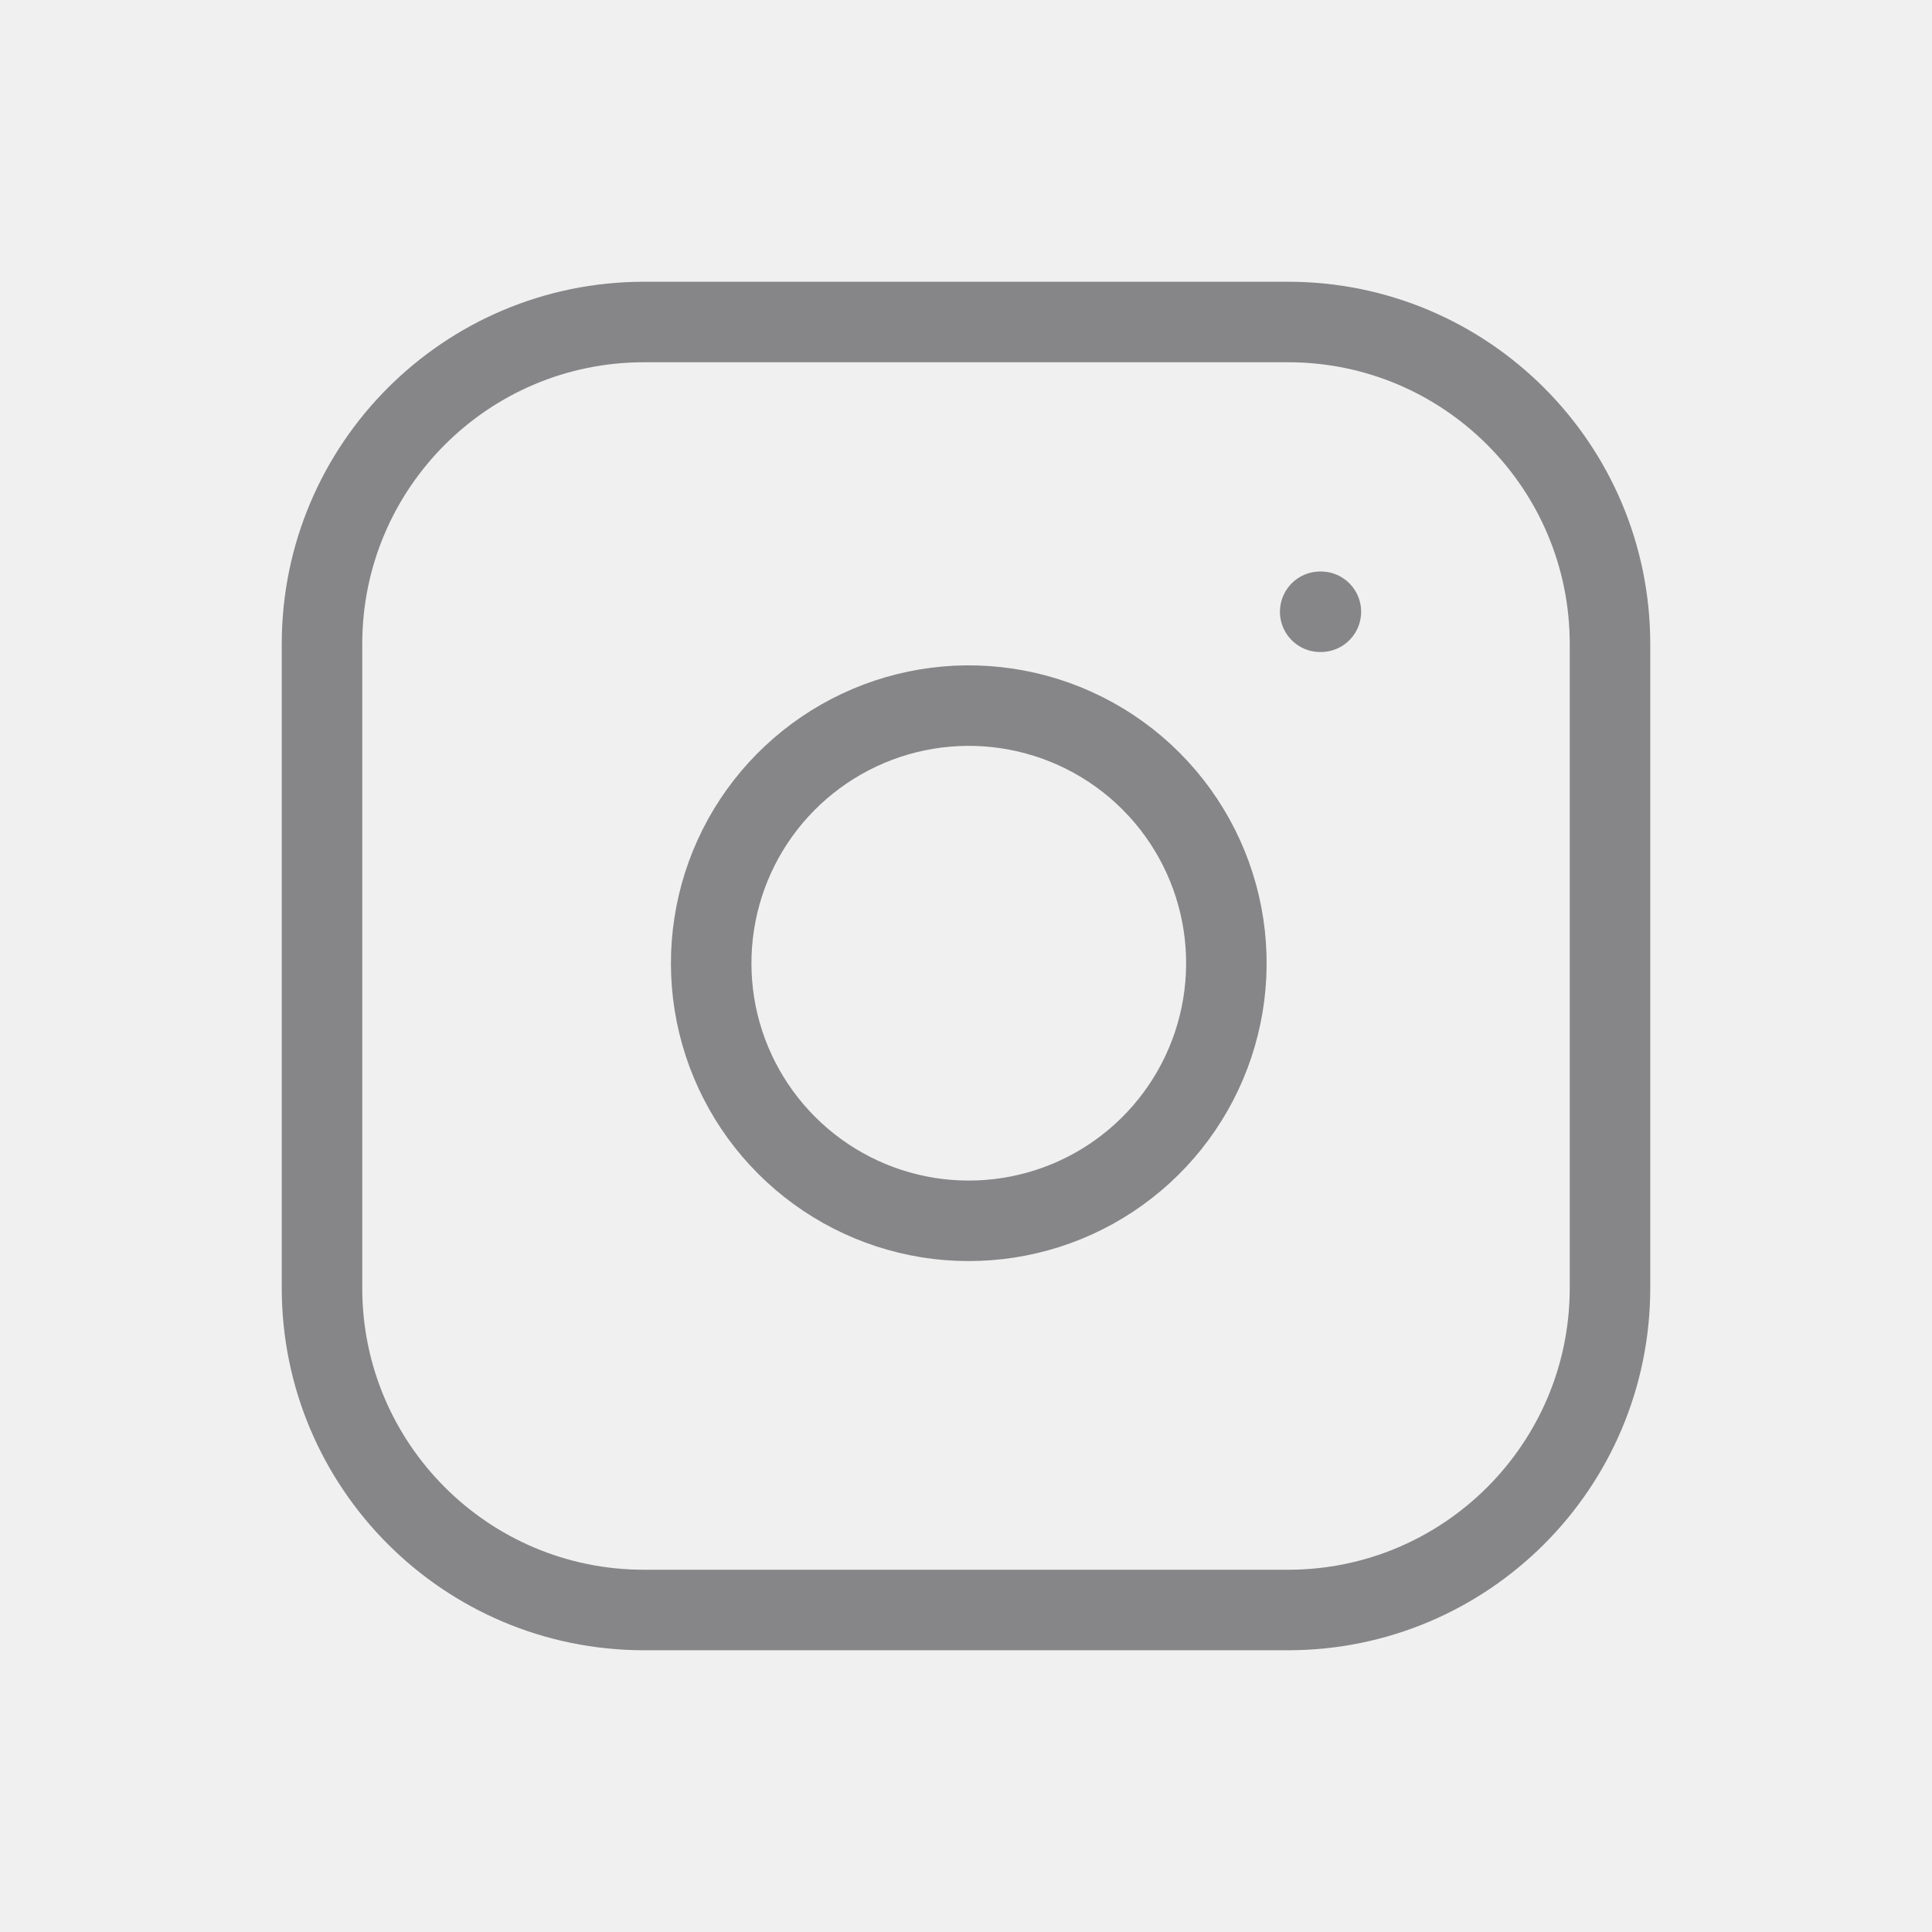
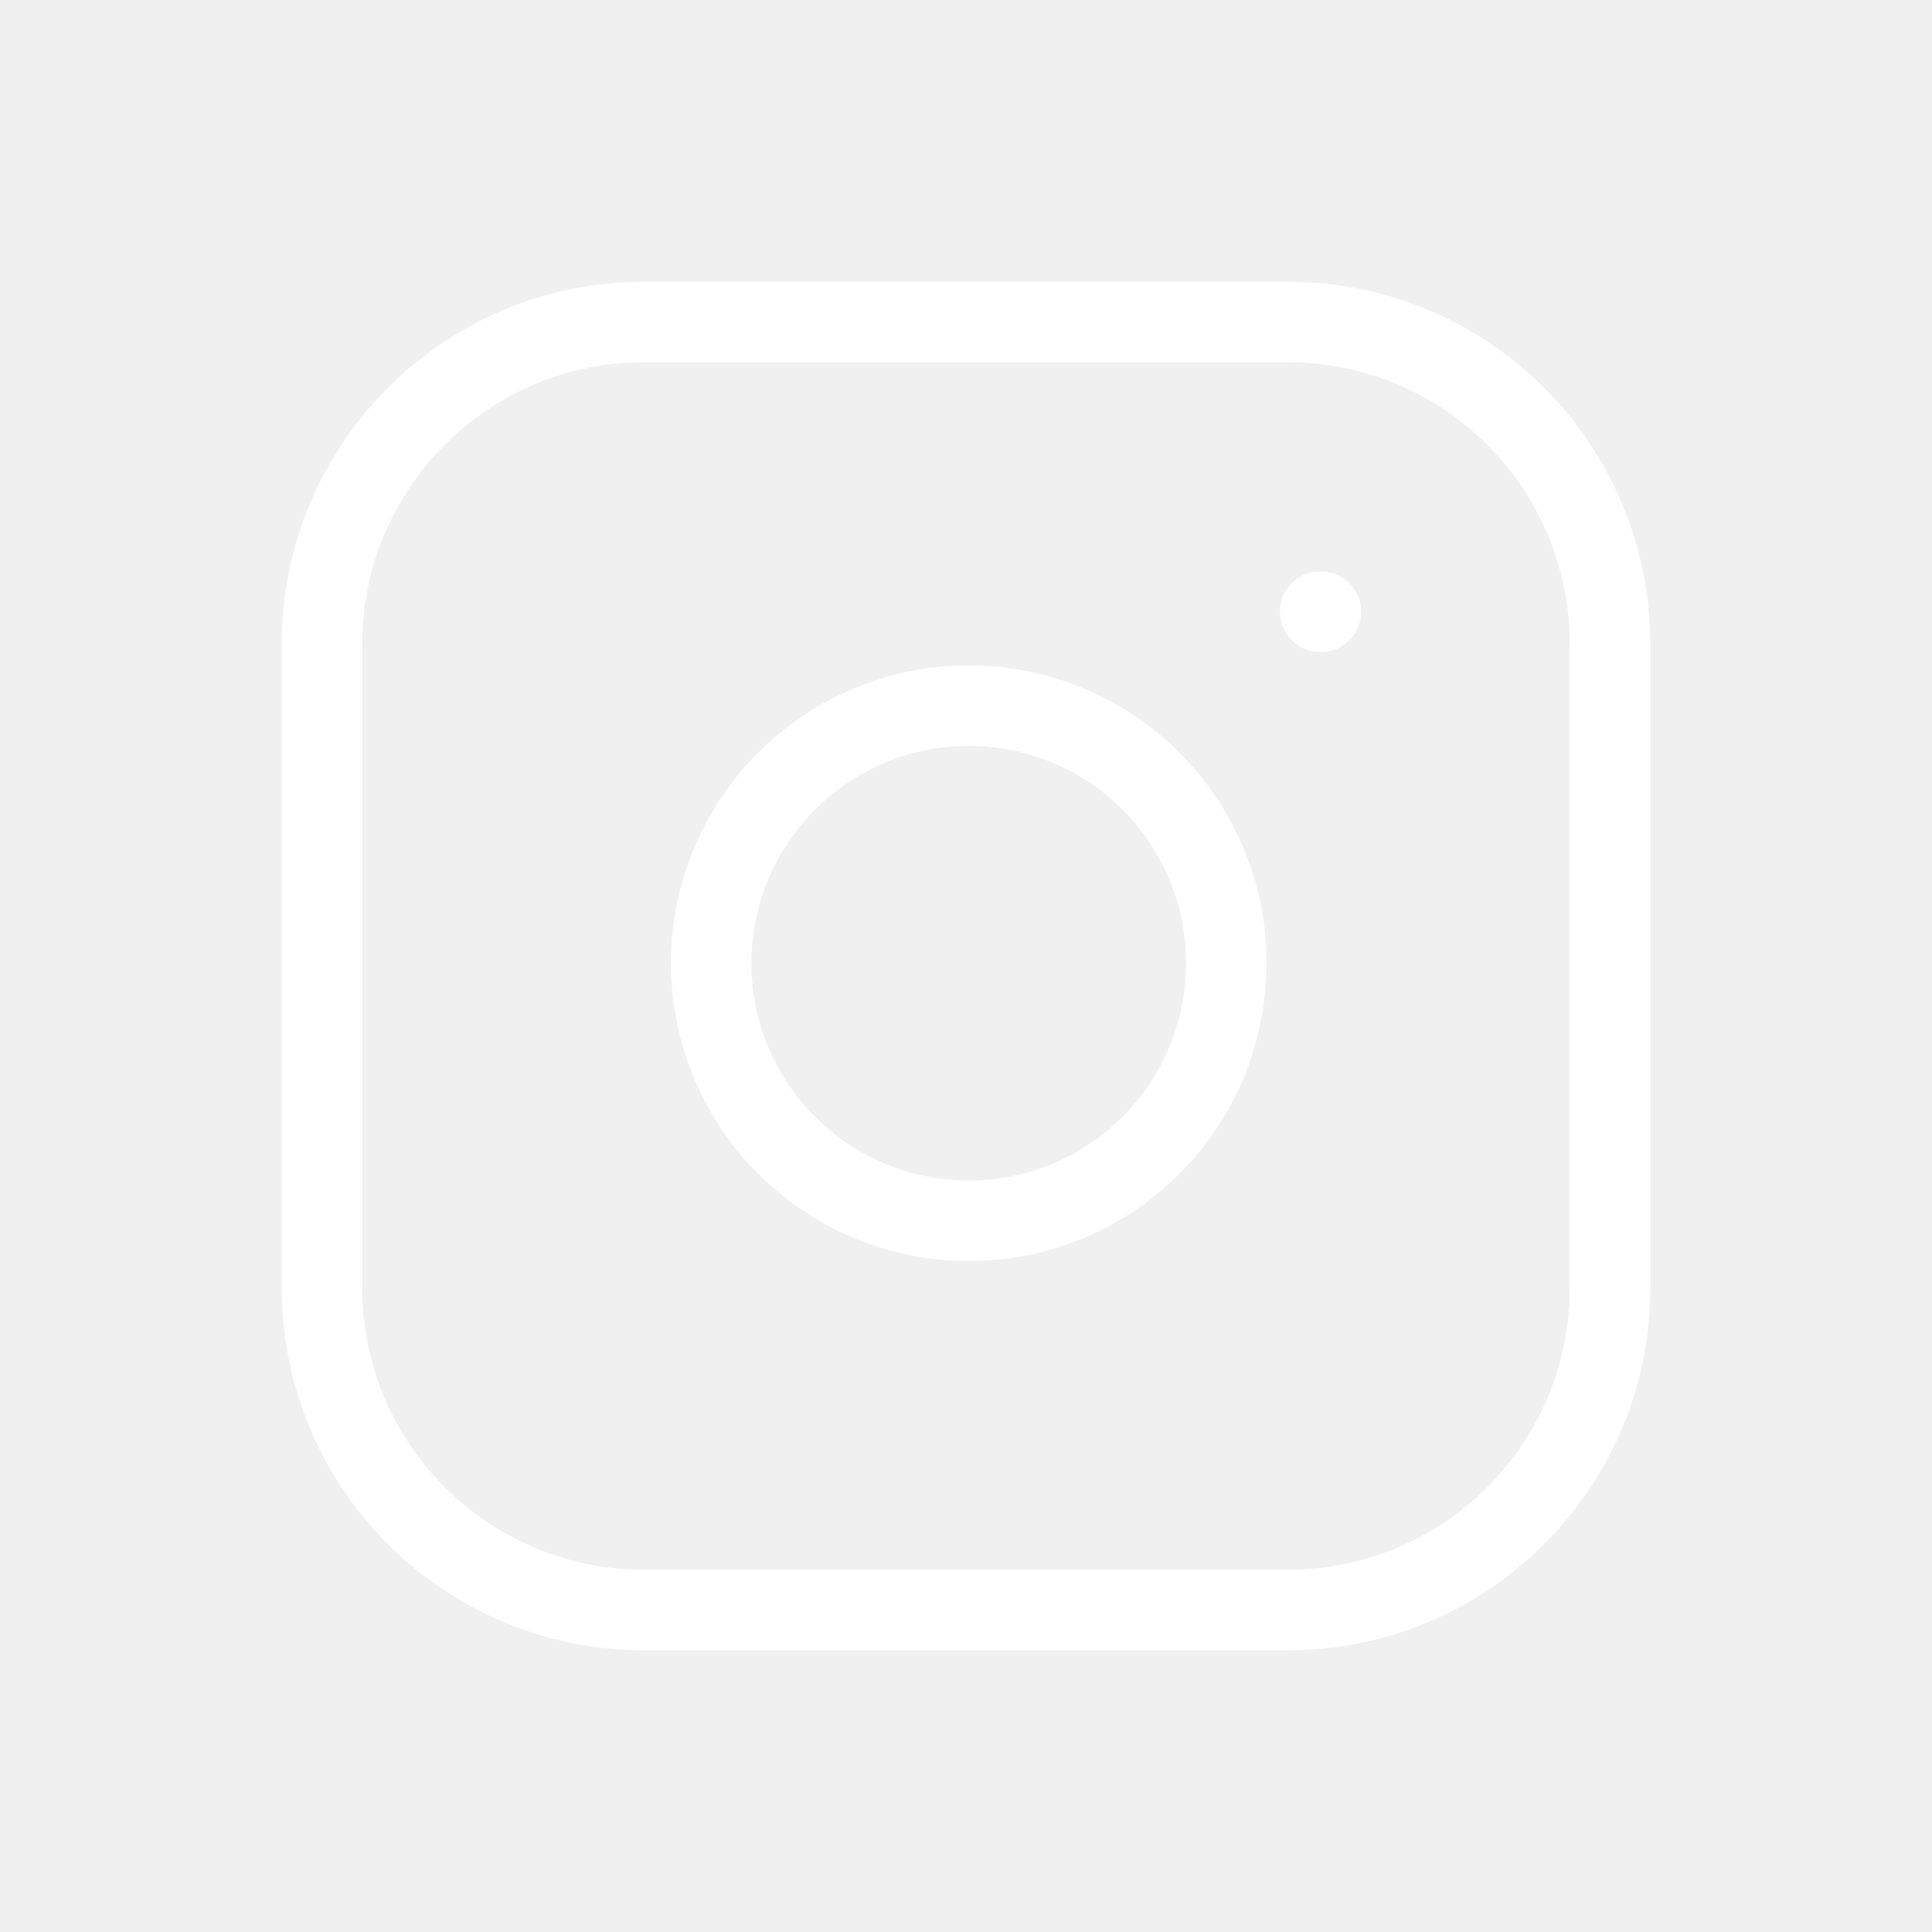
<svg xmlns="http://www.w3.org/2000/svg" width="48" height="48" viewBox="0 0 48 48" fill="none">
-   <path d="M32 8H16C11.582 8 8 11.582 8 16V32C8 36.418 11.582 40 16 40H32C36.418 40 40 36.418 40 32V16C40 11.582 36.418 8 32 8Z" stroke="#868587" stroke-width="2" stroke-linecap="round" stroke-linejoin="round" />
-   <path d="M30.4 22.992C30.597 24.324 30.37 25.683 29.75 26.878C29.13 28.073 28.149 29.042 26.947 29.648C25.744 30.253 24.381 30.463 23.052 30.25C21.723 30.036 20.496 29.408 19.544 28.456C18.592 27.504 17.964 26.277 17.75 24.948C17.537 23.619 17.747 22.256 18.352 21.053C18.958 19.851 19.927 18.87 21.122 18.25C22.316 17.63 23.676 17.402 25.008 17.6C26.366 17.801 27.624 18.434 28.595 19.405C29.566 20.376 30.199 21.634 30.4 22.992Z" stroke="#868587" stroke-width="2" stroke-linecap="round" stroke-linejoin="round" />
-   <path d="M32.8 15.199H32.817" stroke="#868587" stroke-width="2" stroke-linecap="round" stroke-linejoin="round" />
+   <path d="M32 8H16C11.582 8 8 11.582 8 16V32C8 36.418 11.582 40 16 40H32C36.418 40 40 36.418 40 32V16C40 11.582 36.418 8 32 8Z" stroke="#fff" stroke-width="2" stroke-linecap="round" stroke-linejoin="round" />
+   <path d="M30.4 22.992C30.597 24.324 30.37 25.683 29.75 26.878C29.13 28.073 28.149 29.042 26.947 29.648C25.744 30.253 24.381 30.463 23.052 30.25C21.723 30.036 20.496 29.408 19.544 28.456C18.592 27.504 17.964 26.277 17.75 24.948C17.537 23.619 17.747 22.256 18.352 21.053C18.958 19.851 19.927 18.87 21.122 18.25C22.316 17.63 23.676 17.402 25.008 17.6C26.366 17.801 27.624 18.434 28.595 19.405C29.566 20.376 30.199 21.634 30.4 22.992Z" stroke="#fff" stroke-width="2" stroke-linecap="round" stroke-linejoin="round" />
+   <path d="M32.8 15.199H32.817" stroke="#ffff" stroke-width="2" stroke-linecap="round" stroke-linejoin="round" />
</svg>
